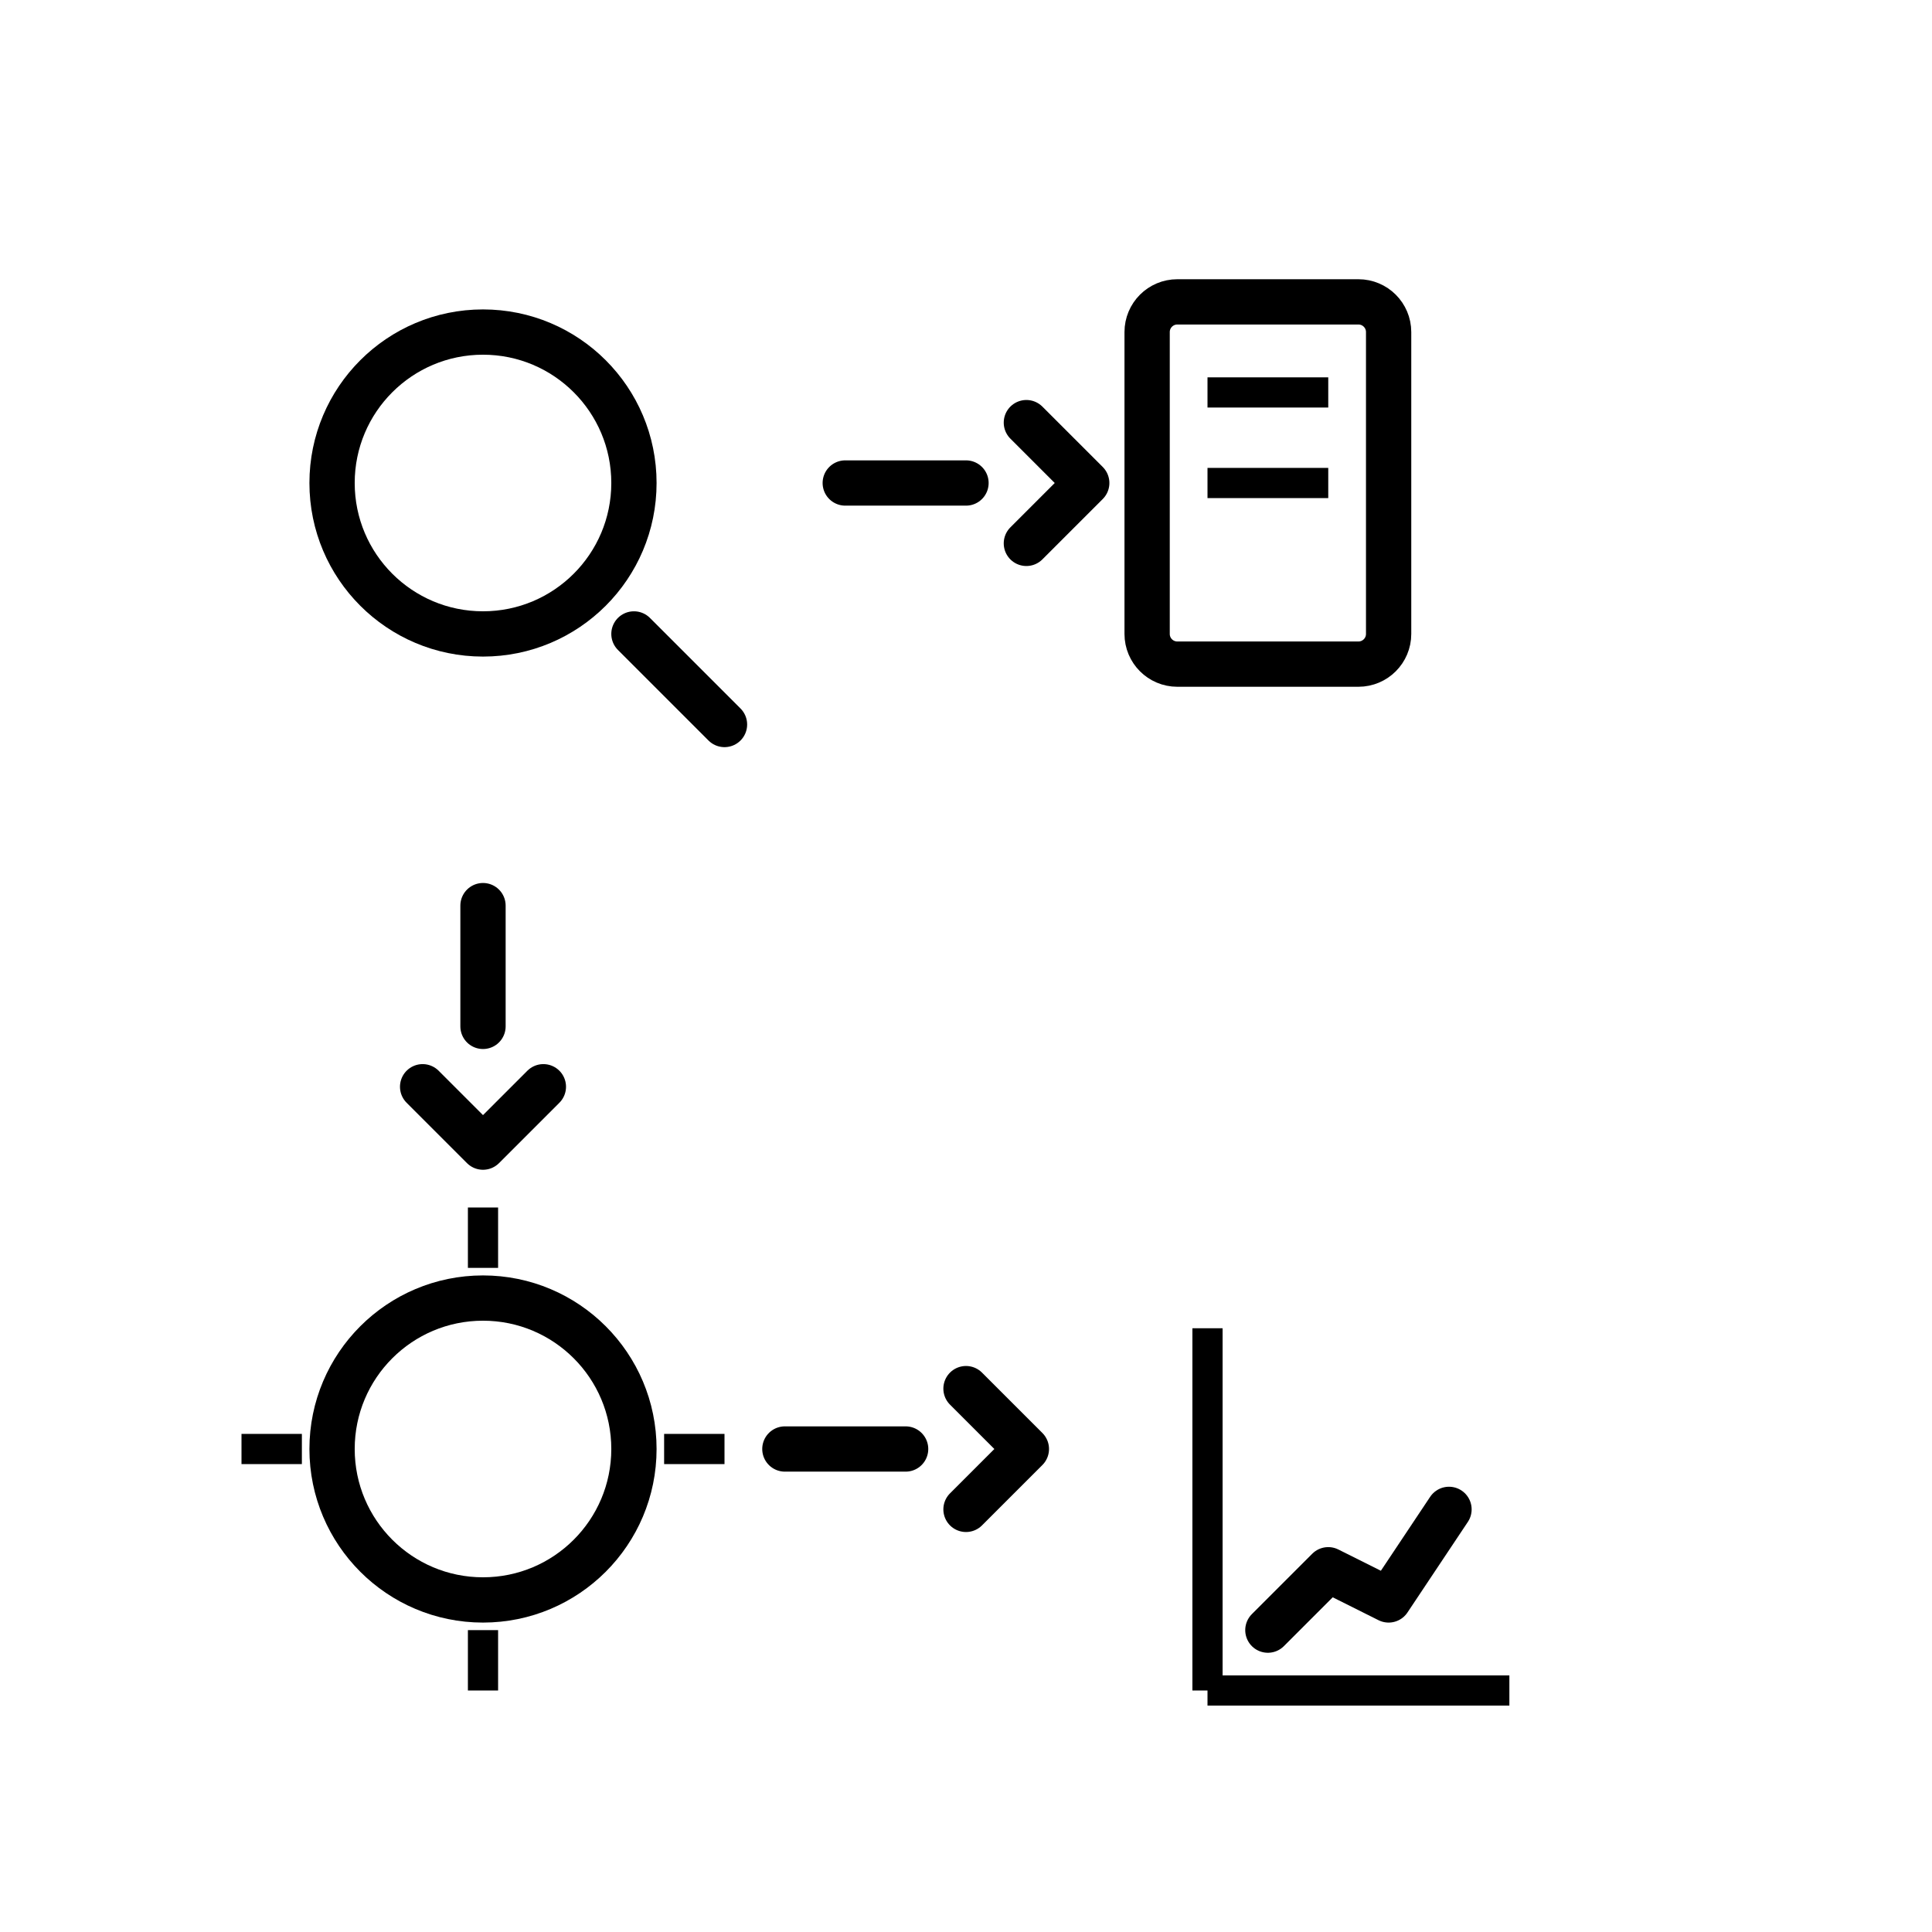
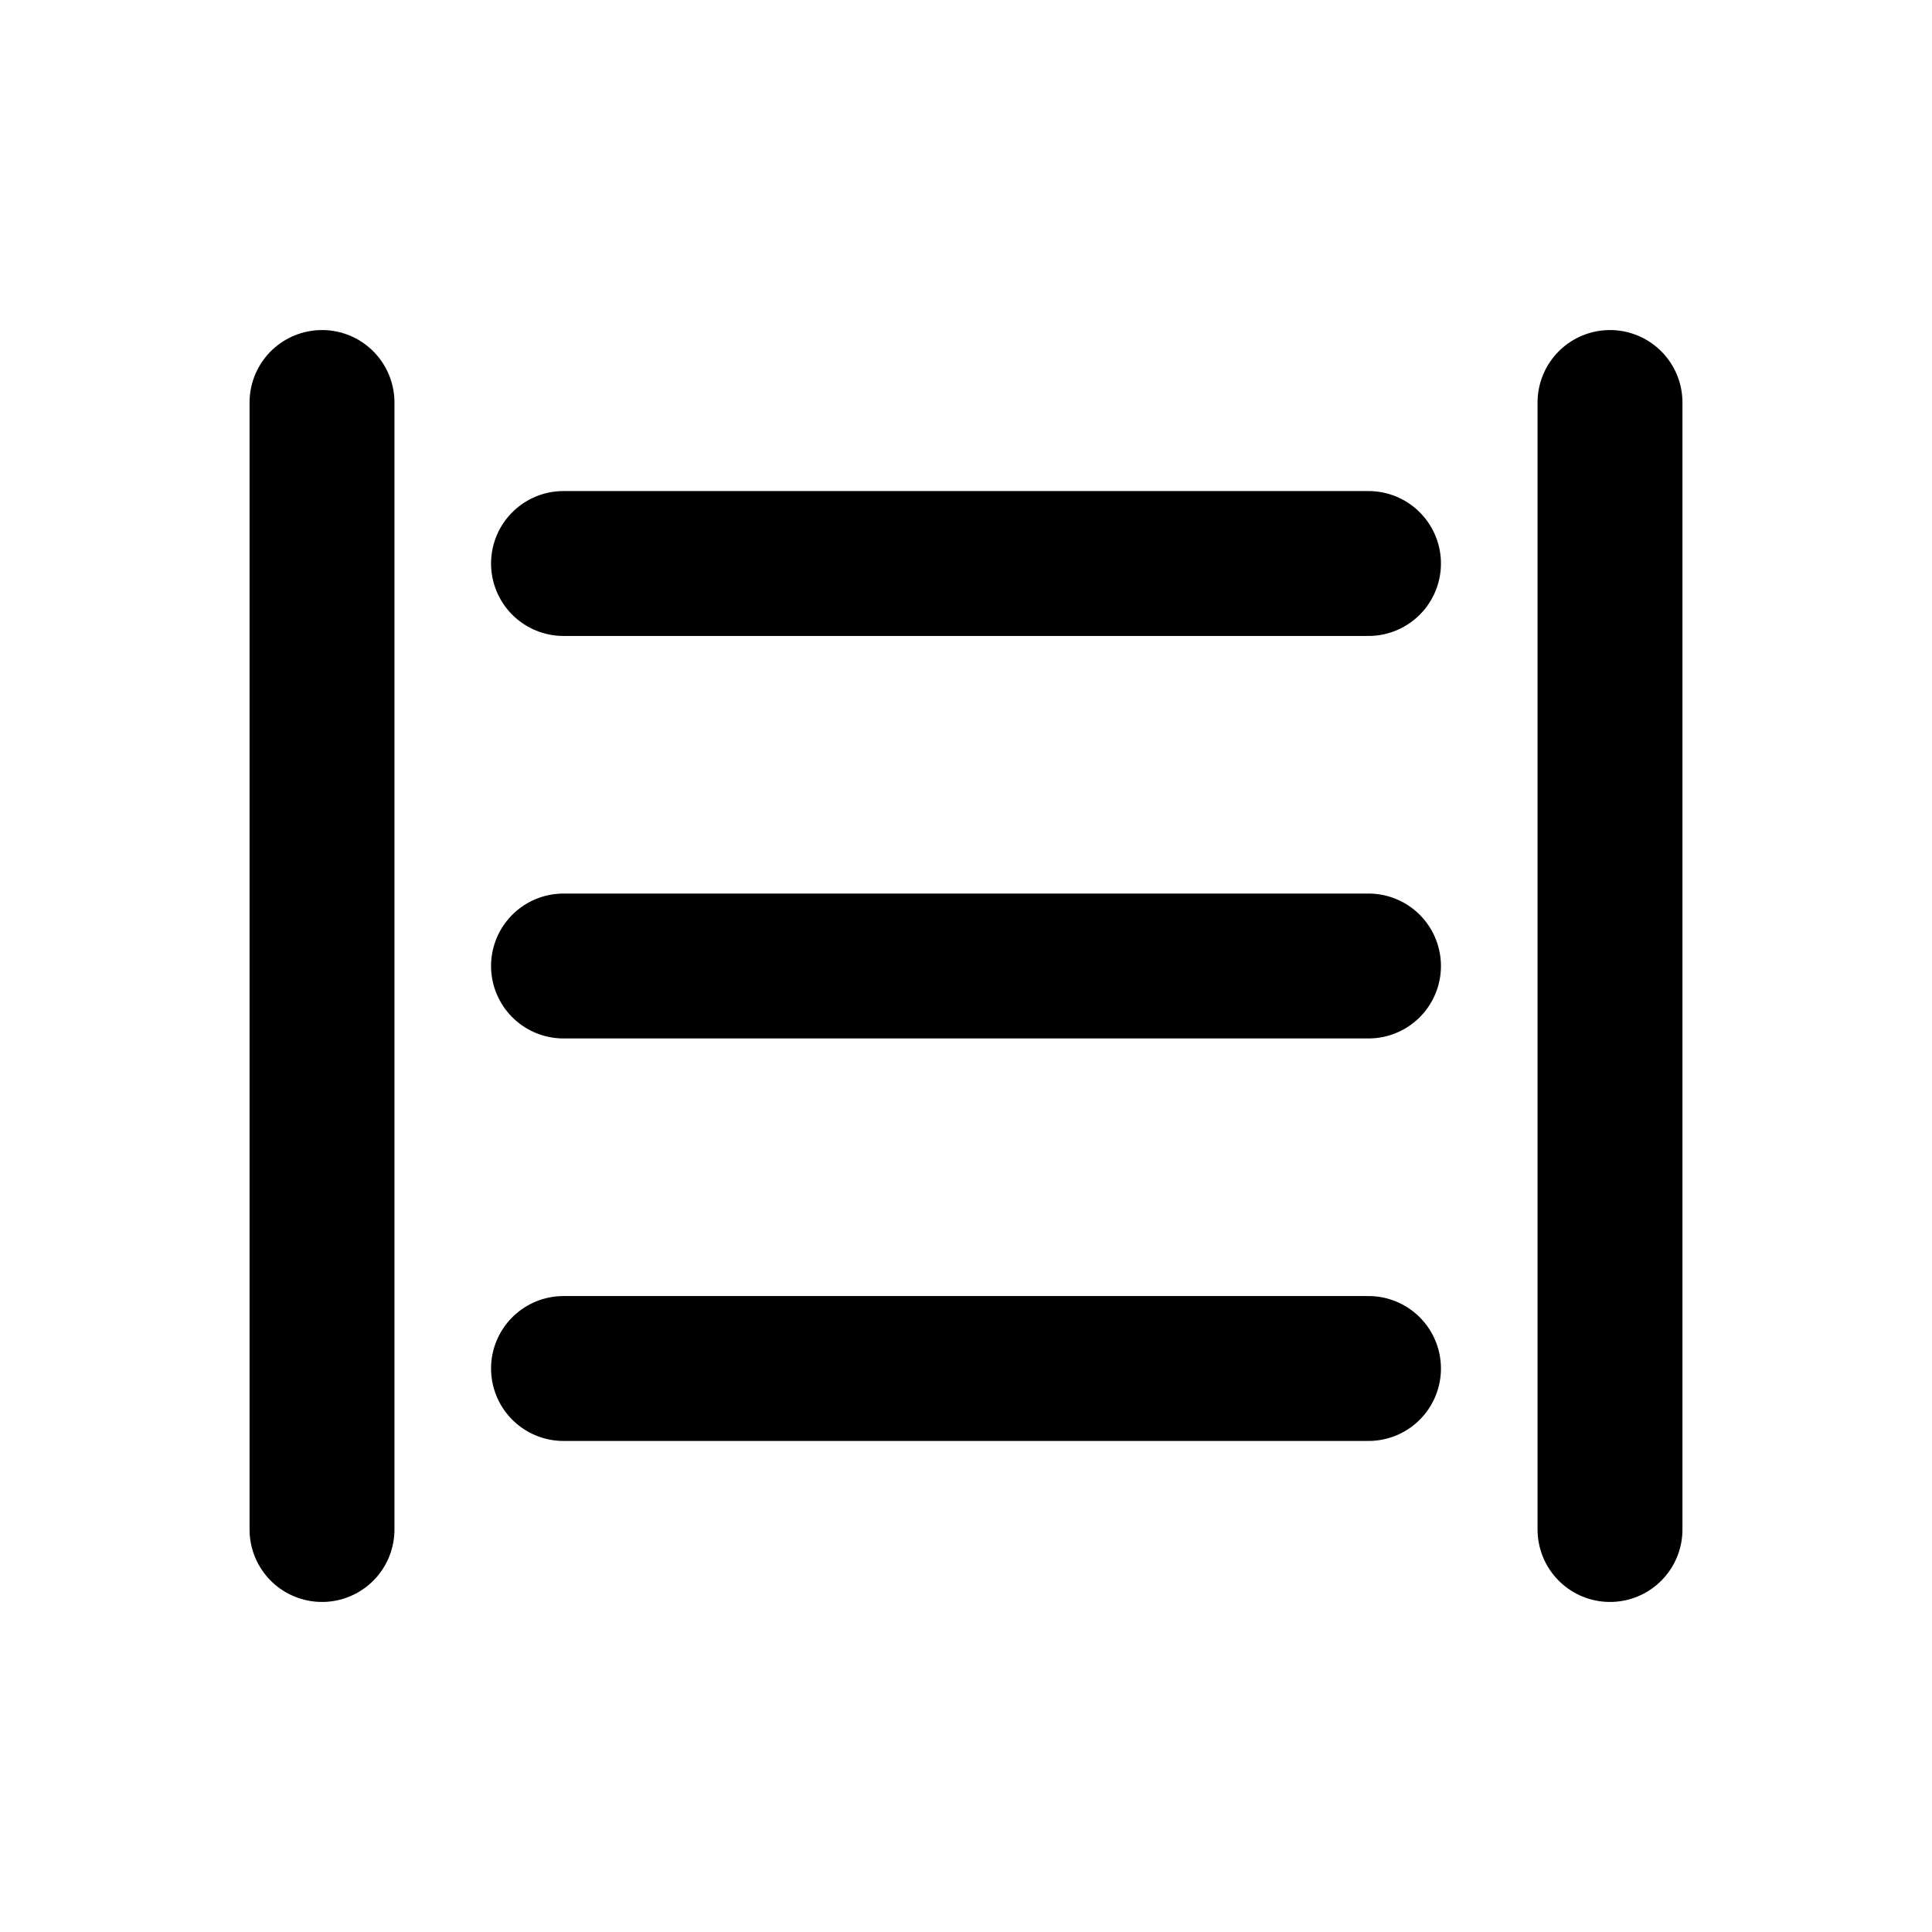
- <svg xmlns="http://www.w3.org/2000/svg" width="64" height="64" viewBox="0 0 64 64" fill="none">
-   <circle cx="16" cy="16" r="5" stroke="currentColor" stroke-width="1.5" fill="none" />
-   <line x1="21" y1="21" x2="24" y2="24" stroke="currentColor" stroke-width="1.5" stroke-linecap="round" />
-   <path d="M28 16H32" stroke="currentColor" stroke-width="1.5" stroke-linecap="round" />
-   <path d="M34 14L36 16L34 18" stroke="currentColor" stroke-width="1.5" stroke-linecap="round" stroke-linejoin="round" fill="none" />
-   <rect x="38" y="10" width="8" height="12" rx="1" stroke="currentColor" stroke-width="1.5" fill="none" />
-   <line x1="40" y1="13" x2="44" y2="13" stroke="currentColor" stroke-width="1" />
-   <line x1="40" y1="16" x2="44" y2="16" stroke="currentColor" stroke-width="1" />
-   <path d="M16 30V34" stroke="currentColor" stroke-width="1.5" stroke-linecap="round" />
-   <path d="M14 36L16 38L18 36" stroke="currentColor" stroke-width="1.5" stroke-linecap="round" stroke-linejoin="round" fill="none" />
-   <circle cx="16" cy="48" r="5" stroke="currentColor" stroke-width="1.5" fill="none" />
-   <line x1="16" y1="42" x2="16" y2="40" stroke="currentColor" stroke-width="1" />
-   <line x1="16" y1="56" x2="16" y2="54" stroke="currentColor" stroke-width="1" />
-   <line x1="22" y1="48" x2="24" y2="48" stroke="currentColor" stroke-width="1" />
-   <line x1="10" y1="48" x2="8" y2="48" stroke="currentColor" stroke-width="1" />
-   <path d="M26 48H30" stroke="currentColor" stroke-width="1.5" stroke-linecap="round" />
-   <path d="M32 46L34 48L32 50" stroke="currentColor" stroke-width="1.5" stroke-linecap="round" stroke-linejoin="round" fill="none" />
-   <polyline points="42,54 44,52 46,53 48,50" stroke="currentColor" stroke-width="1.5" fill="none" stroke-linecap="round" stroke-linejoin="round" />
-   <line x1="40" y1="56" x2="50" y2="56" stroke="currentColor" stroke-width="1" />
-   <line x1="40" y1="44" x2="40" y2="56" stroke="currentColor" stroke-width="1" />
+ <svg xmlns="http://www.w3.org/2000/svg" viewBox="0 0 24 24" fill="none" stroke="currentColor" stroke-width="1.8" stroke-linecap="round" stroke-linejoin="round">
+   <path d="M7 7h10" />
+   <path d="M7 12h10" />
+   <path d="M7 17h10" />
+   <path d="M4 5v14" />
+   <path d="M20 5v14" />
</svg>
